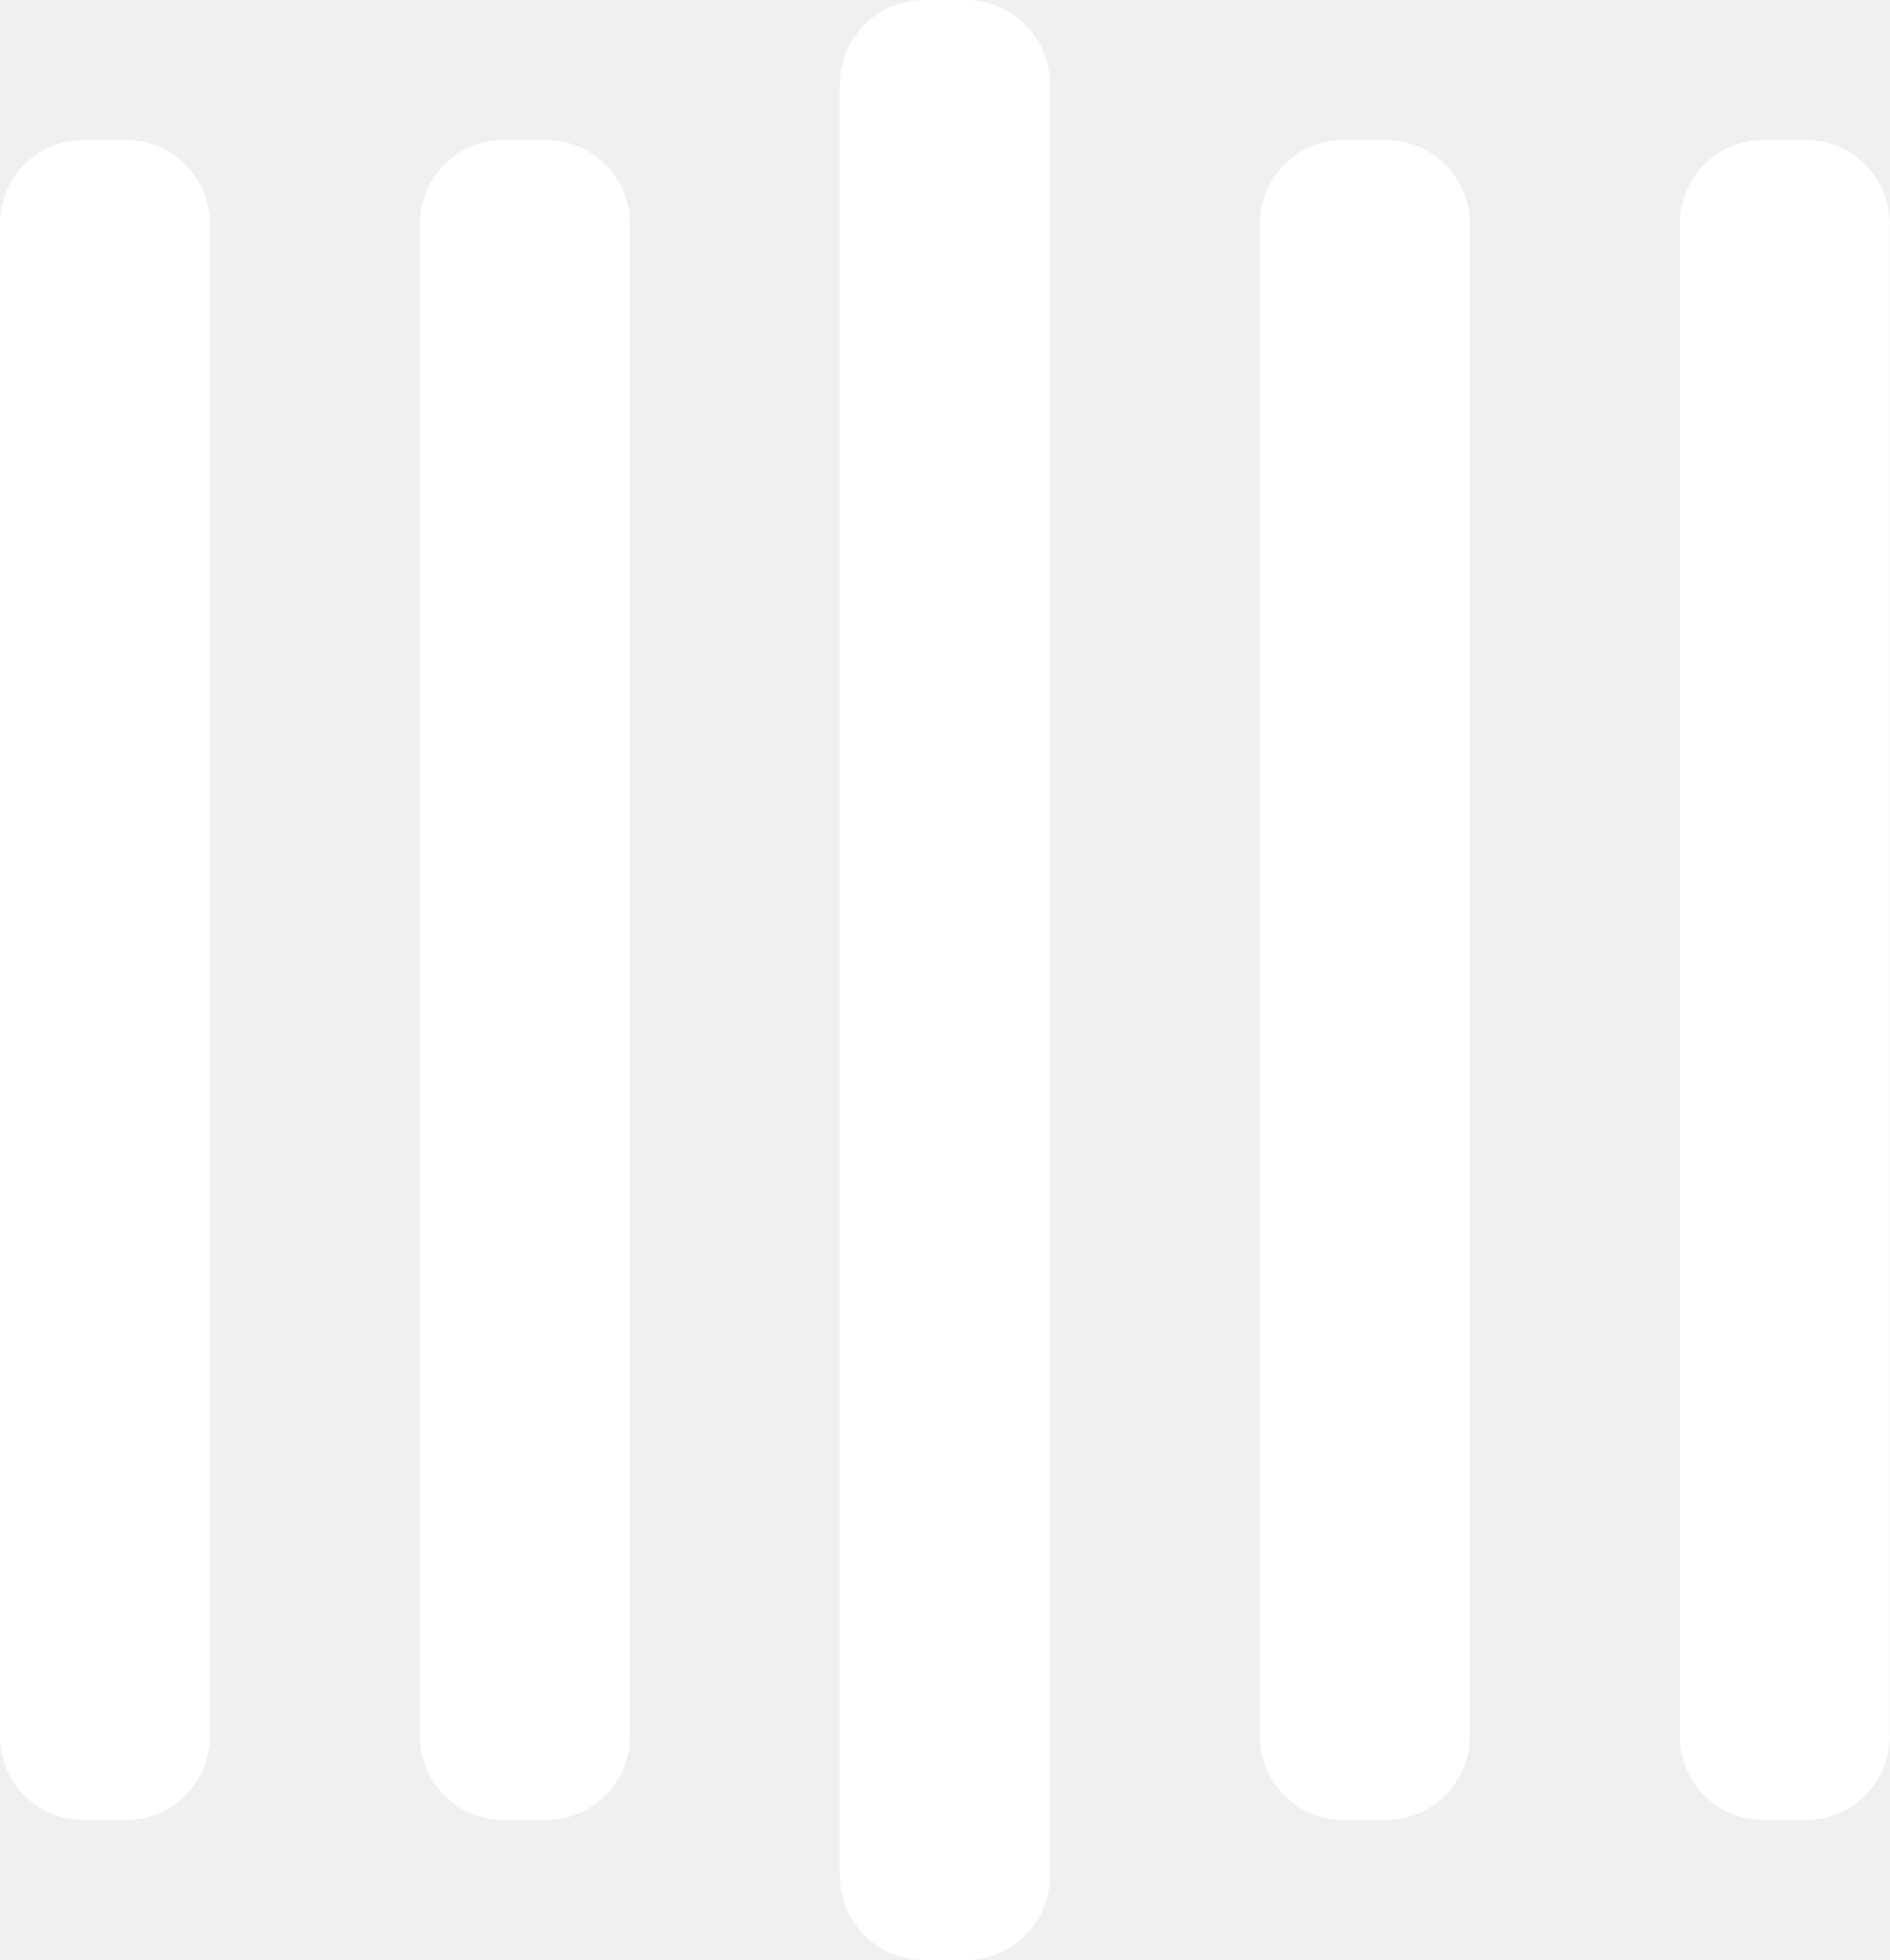
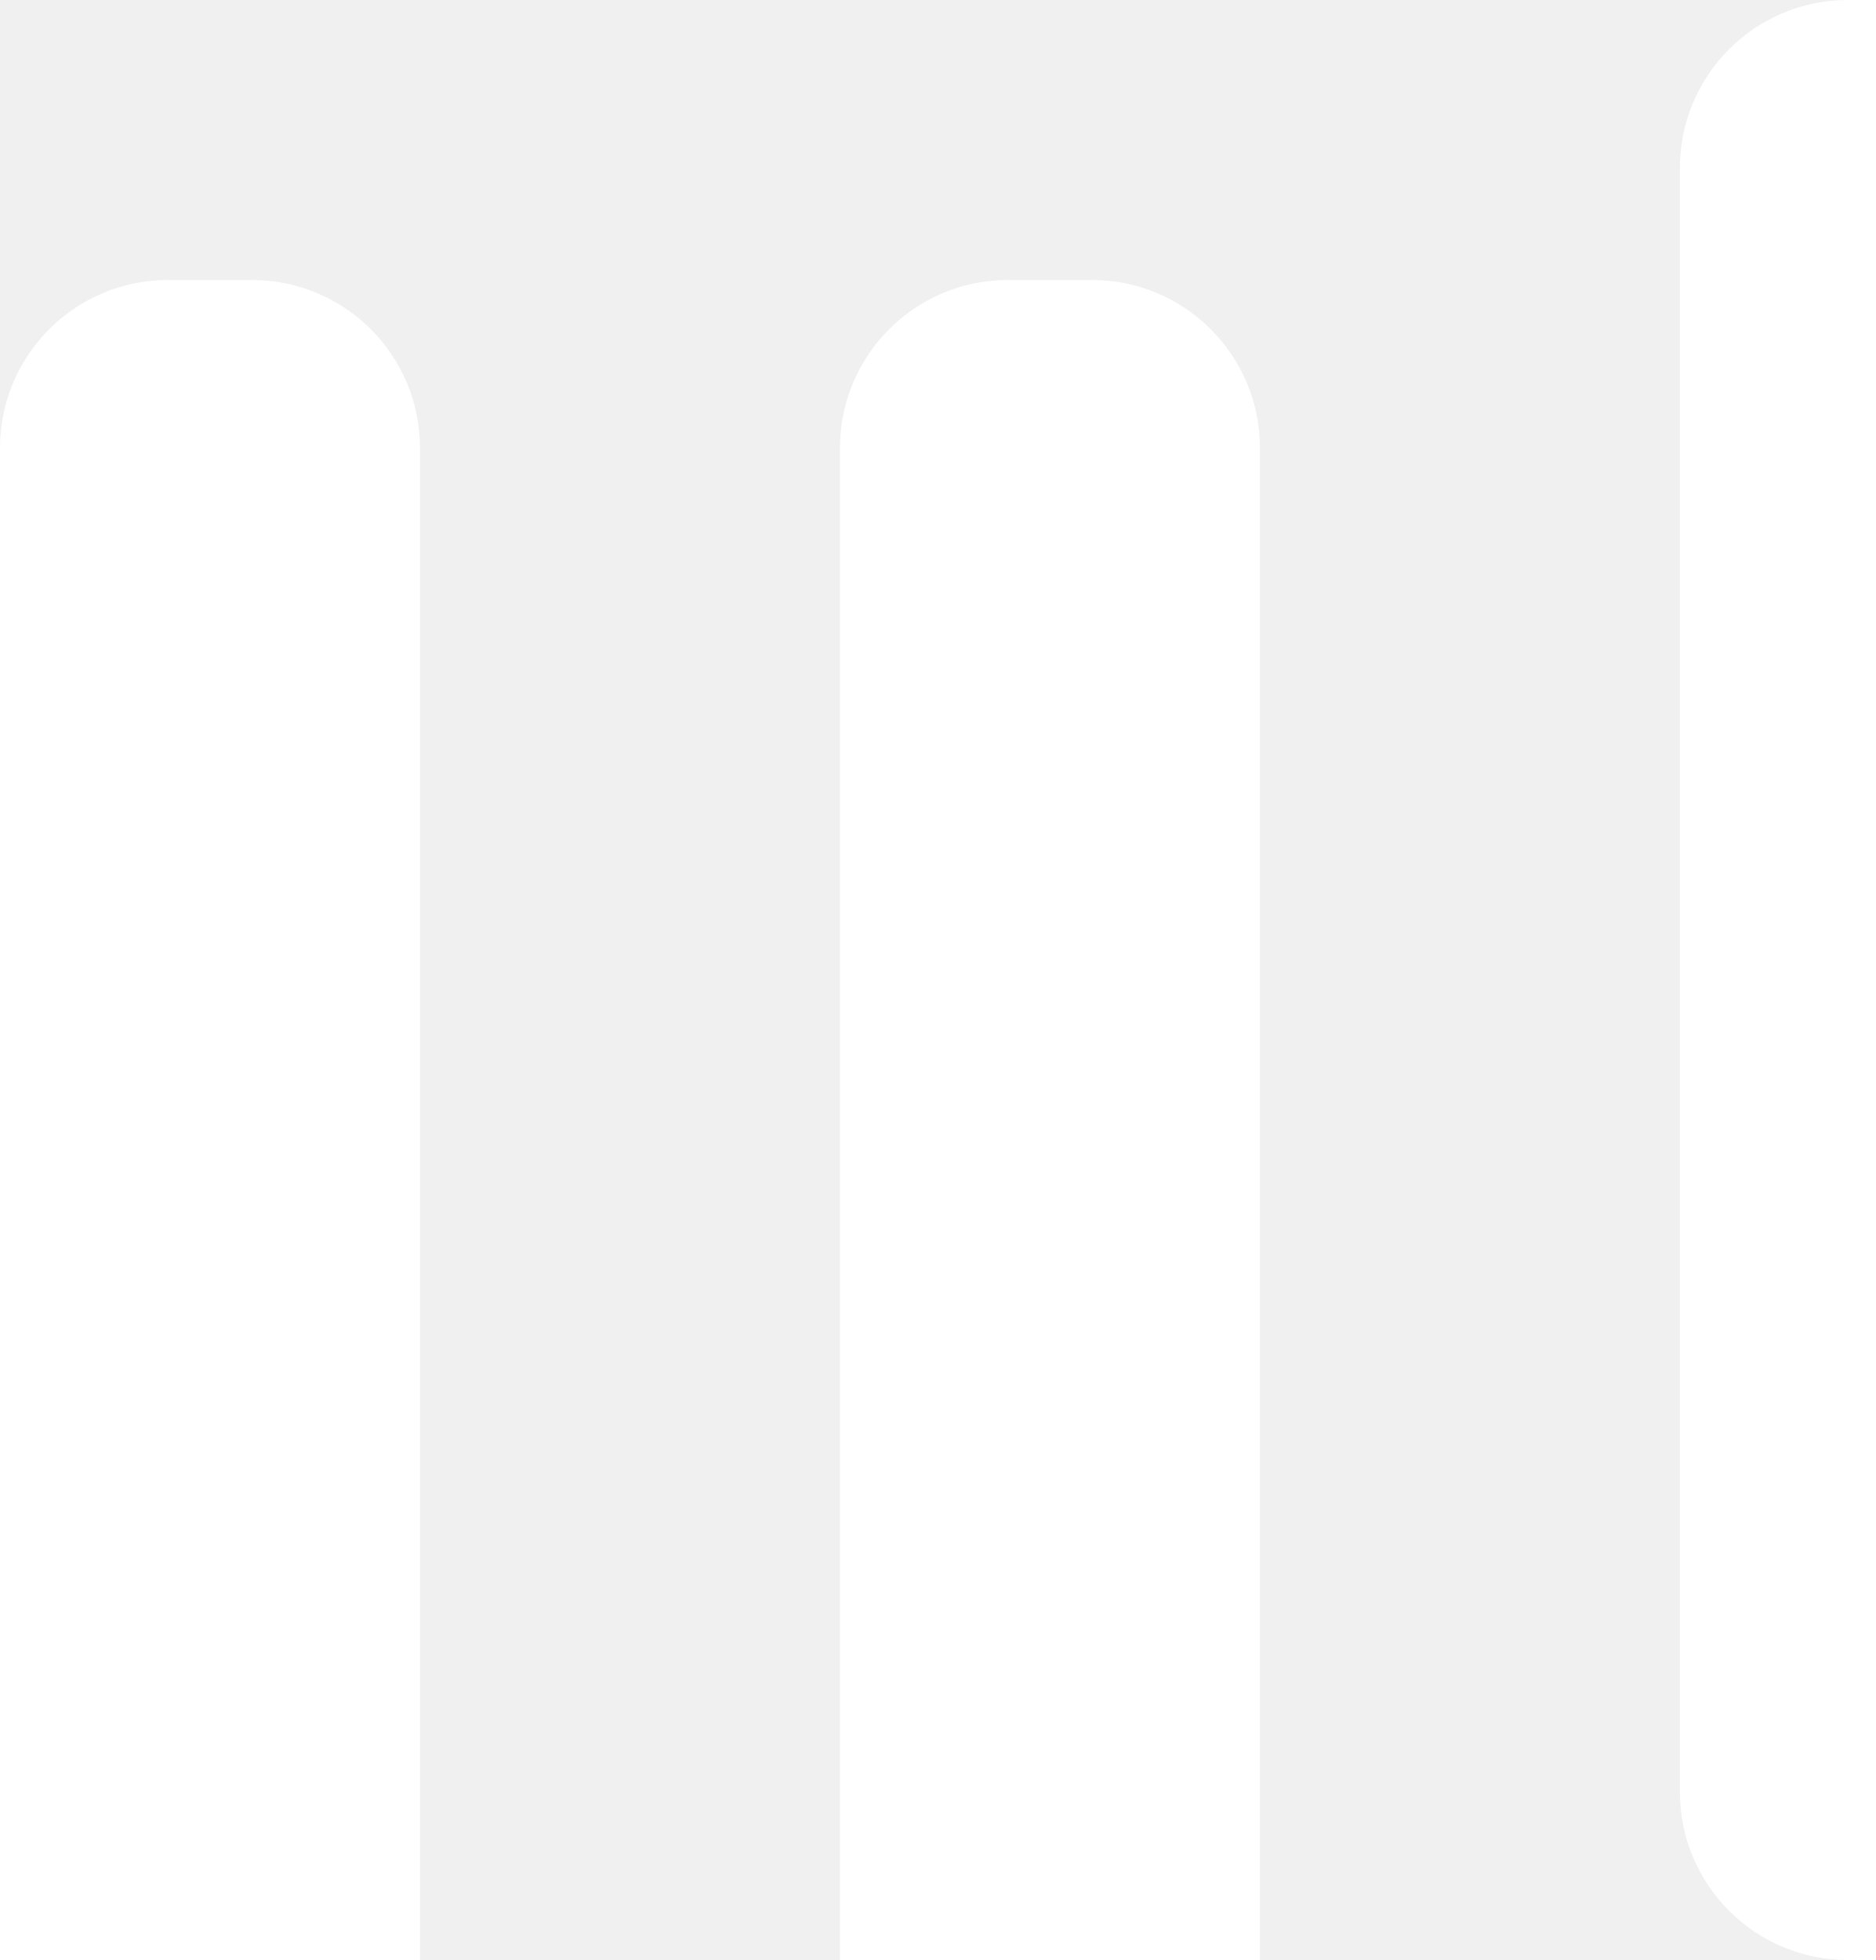
- <svg xmlns="http://www.w3.org/2000/svg" width="135" height="140" viewBox="0 0 135 140" fill="#fff">
+ <svg xmlns="http://www.w3.org/2000/svg" width="67" height="70" viewBox="0 0 67 70" fill="#fff">
  <rect y="10" width="15" height="120" rx="6">
    <animate attributeName="height" begin="0.5s" dur="1s" values="120;110;100;90;80;70;60;50;40;140;120" calcMode="linear" repeatCount="indefinite" />
    <animate attributeName="y" begin="0.5s" dur="1s" values="10;15;20;25;30;35;40;45;50;0;10" calcMode="linear" repeatCount="indefinite" />
  </rect>
  <rect x="30" y="10" width="15" height="120" rx="6">
    <animate attributeName="height" begin="0.25s" dur="1s" values="120;110;100;90;80;70;60;50;40;140;120" calcMode="linear" repeatCount="indefinite" />
    <animate attributeName="y" begin="0.25s" dur="1s" values="10;15;20;25;30;35;40;45;50;0;10" calcMode="linear" repeatCount="indefinite" />
  </rect>
-   <rect x="60" width="15" height="140" rx="6">
+   <rect x="60" width="15" height="70" rx="6">
    <animate attributeName="height" begin="0s" dur="1s" values="120;110;100;90;80;70;60;50;40;140;120" calcMode="linear" repeatCount="indefinite" />
    <animate attributeName="y" begin="0s" dur="1s" values="10;15;20;25;30;35;40;45;50;0;10" calcMode="linear" repeatCount="indefinite" />
  </rect>
  <rect x="90" y="10" width="15" height="120" rx="6">
    <animate attributeName="height" begin="0.25s" dur="1s" values="120;110;100;90;80;70;60;50;40;140;120" calcMode="linear" repeatCount="indefinite" />
    <animate attributeName="y" begin="0.25s" dur="1s" values="10;15;20;25;30;35;40;45;50;0;10" calcMode="linear" repeatCount="indefinite" />
  </rect>
  <rect x="120" y="10" width="15" height="120" rx="6">
    <animate attributeName="height" begin="0.5s" dur="1s" values="120;110;100;90;80;70;60;50;40;140;120" calcMode="linear" repeatCount="indefinite" />
    <animate attributeName="y" begin="0.5s" dur="1s" values="10;15;20;25;30;35;40;45;50;0;10" calcMode="linear" repeatCount="indefinite" />
  </rect>
</svg>
